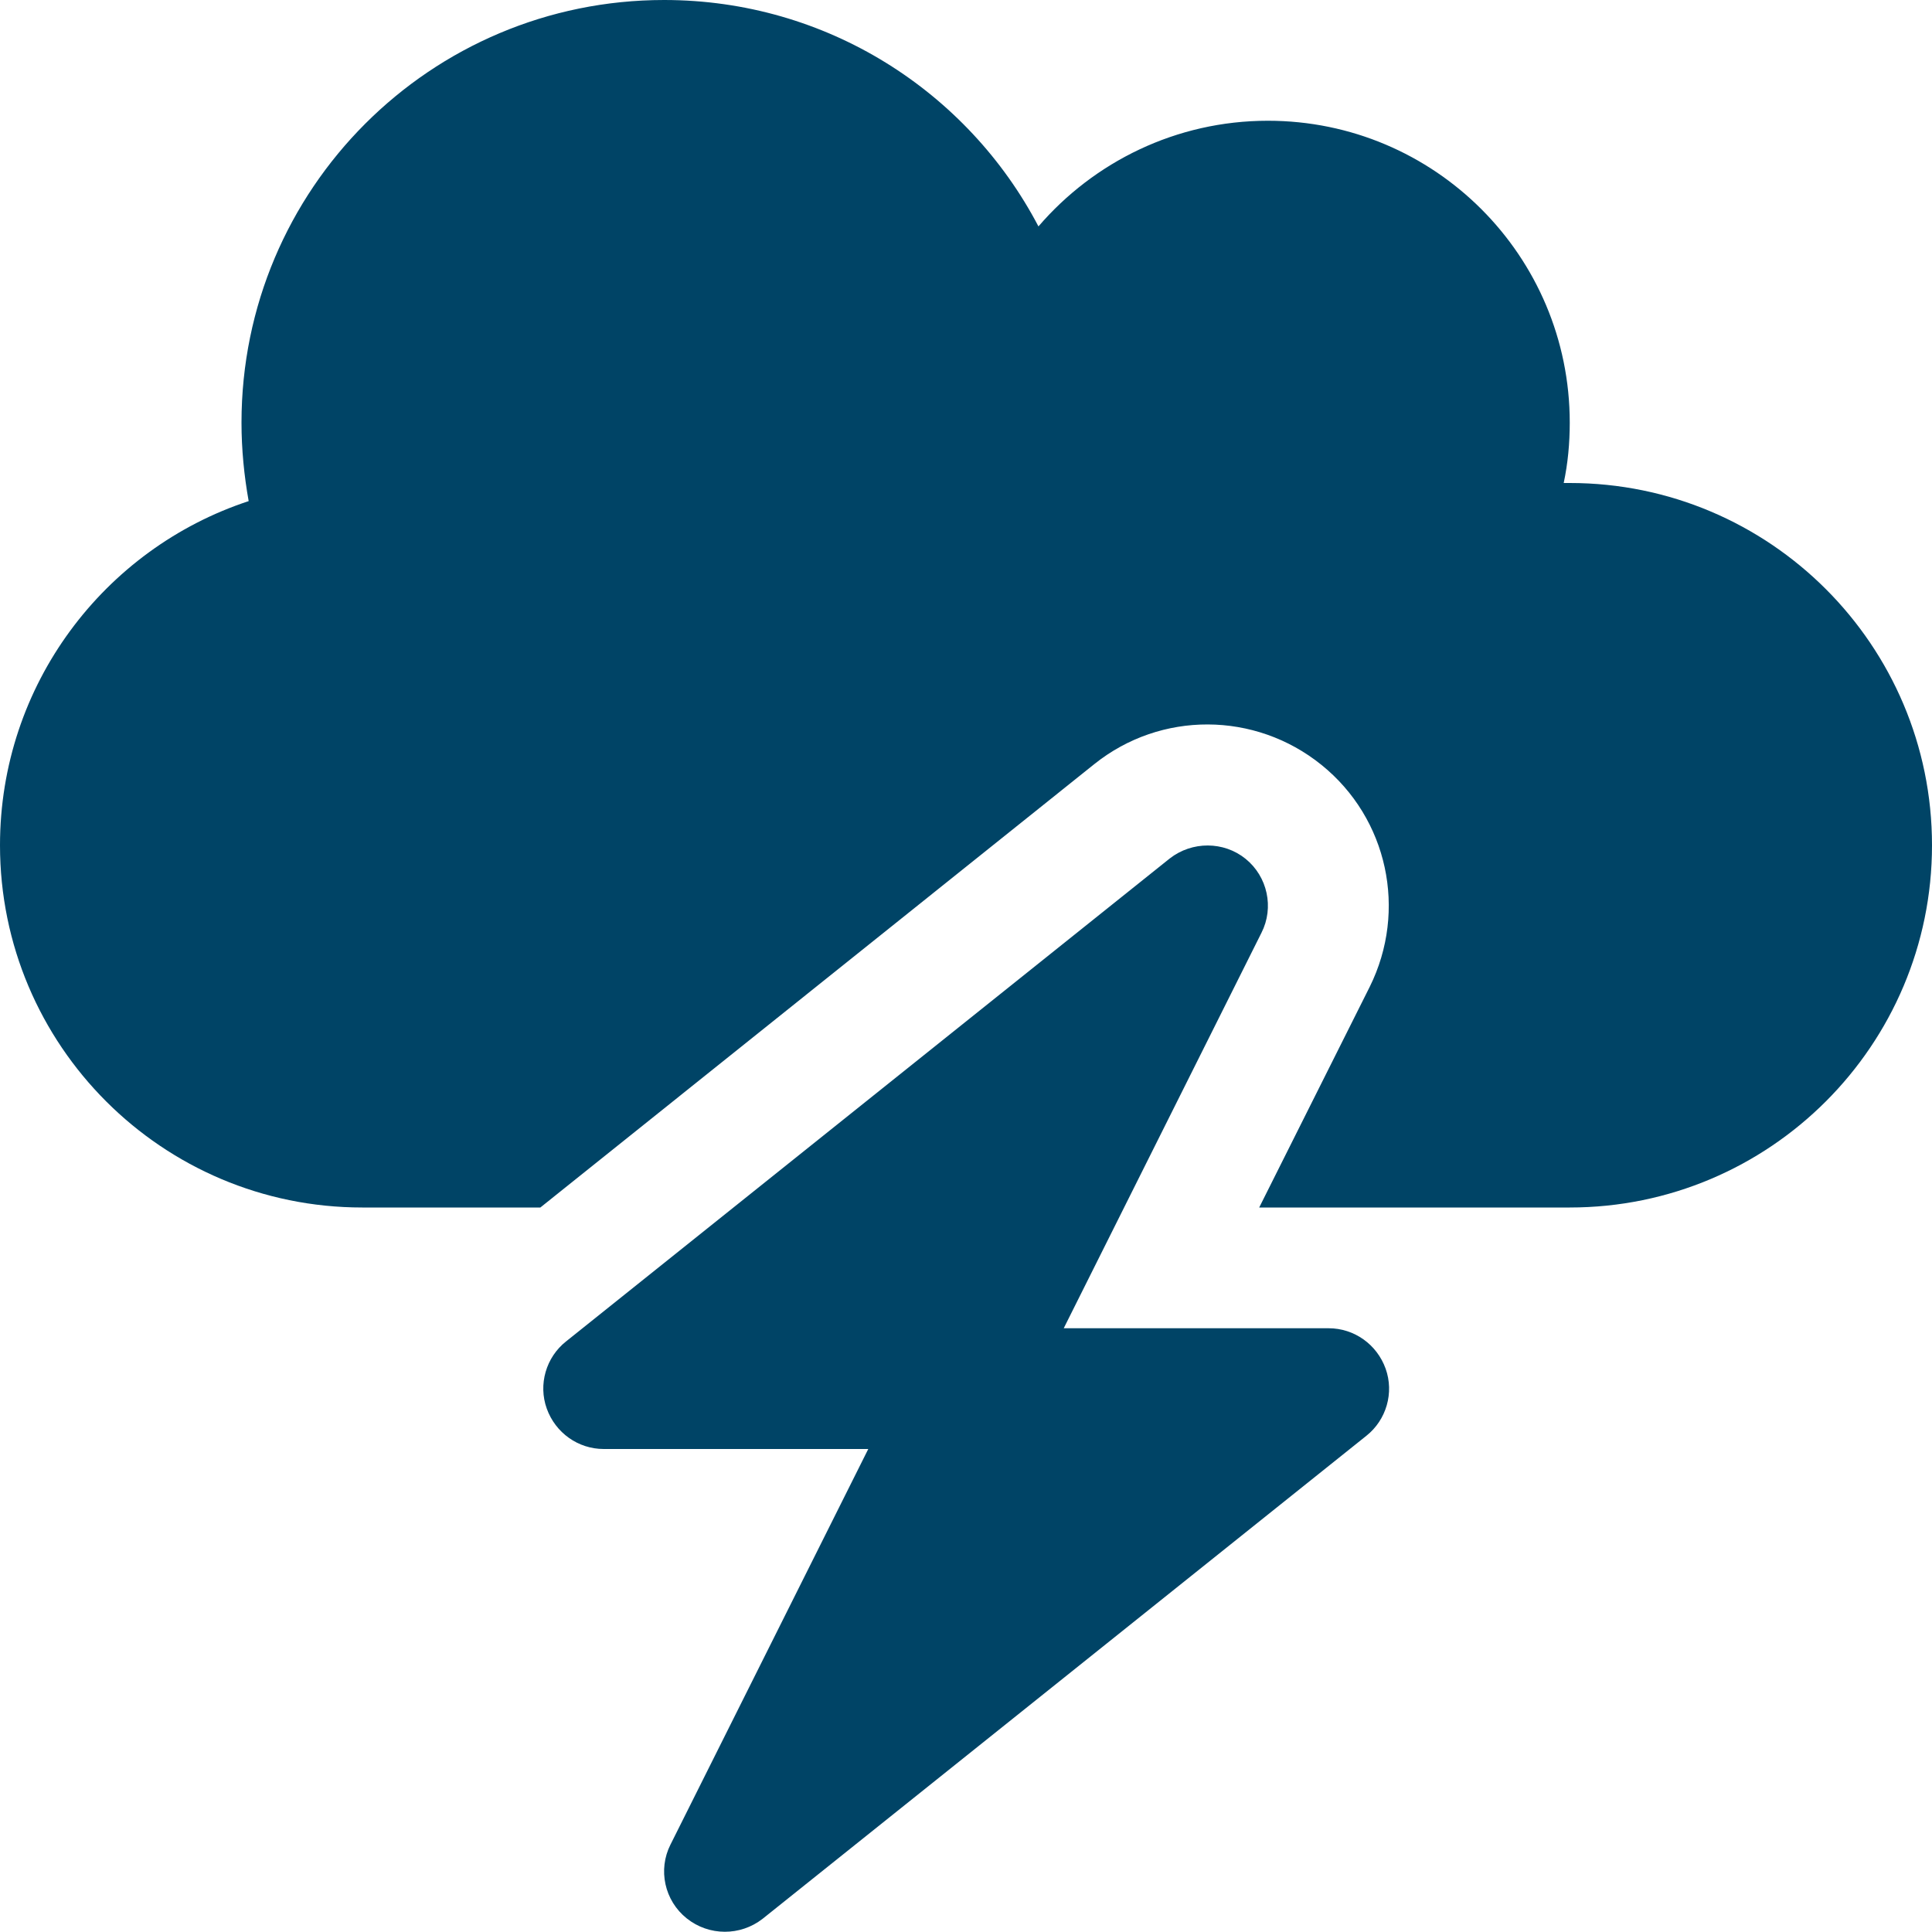
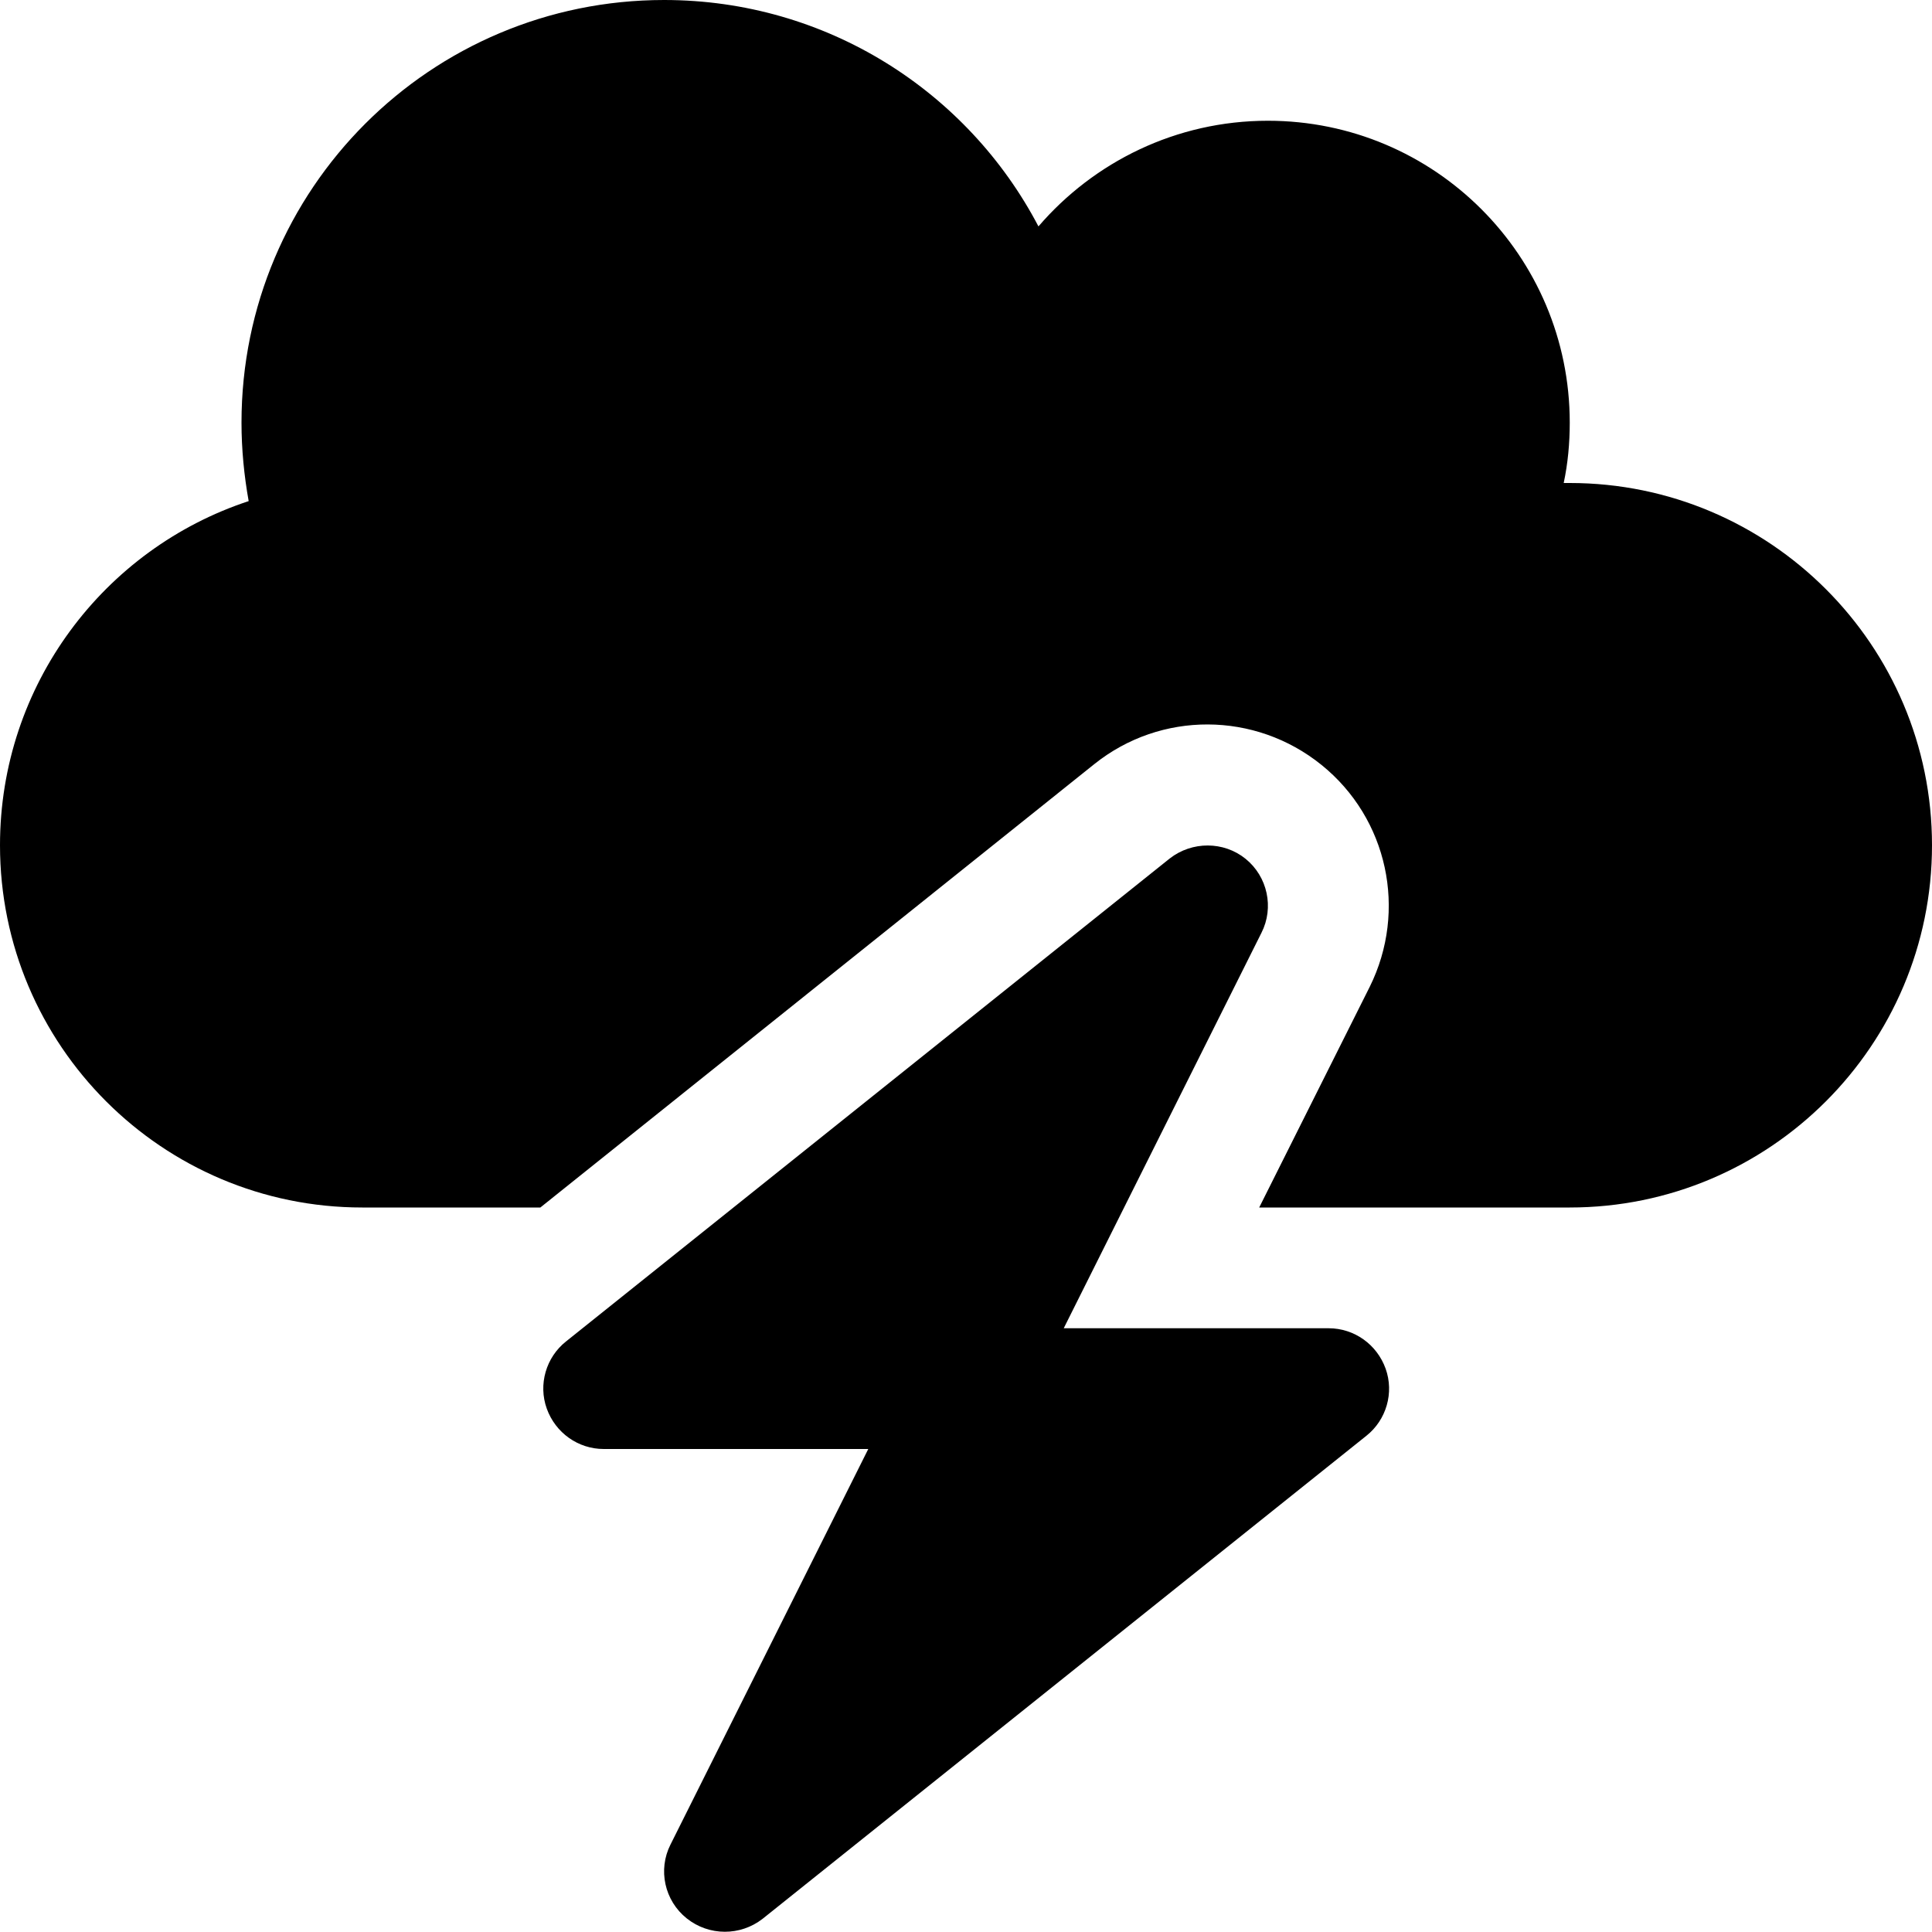
- <svg xmlns="http://www.w3.org/2000/svg" fill="hsl(200, 100%, 20%)" viewBox="0 0 512 512">
+ <svg xmlns="http://www.w3.org/2000/svg" fill="rgb(0 0 0)" viewBox="0 0 512 512">
  <path d="M0 224c0 53 43 96 96 96h47.2L290 202.5c17.6-14.1 42.6-14 60.2 .2s22.8 38.6 12.8 58.8L333.7 320H352h64c53 0 96-43 96-96s-43-96-96-96c-.5 0-1.1 0-1.6 0c1.1-5.2 1.6-10.5 1.6-16c0-44.2-35.8-80-80-80c-24.3 0-46.1 10.9-60.8 28C256.5 24.3 219.1 0 176 0C114.1 0 64 50.1 64 112c0 7.1 .7 14.1 1.9 20.8C27.6 145.4 0 181.5 0 224zm330.1 3.6c-5.8-4.7-14.2-4.7-20.1-.1l-160 128c-5.3 4.2-7.4 11.4-5.1 17.8s8.3 10.7 15.1 10.7h70.1L177.7 488.8c-3.4 6.7-1.6 14.9 4.3 19.6s14.2 4.7 20.1 .1l160-128c5.3-4.2 7.4-11.4 5.1-17.8s-8.3-10.7-15.1-10.7H281.9l52.4-104.8c3.4-6.7 1.6-14.9-4.2-19.6z" />
</svg>
